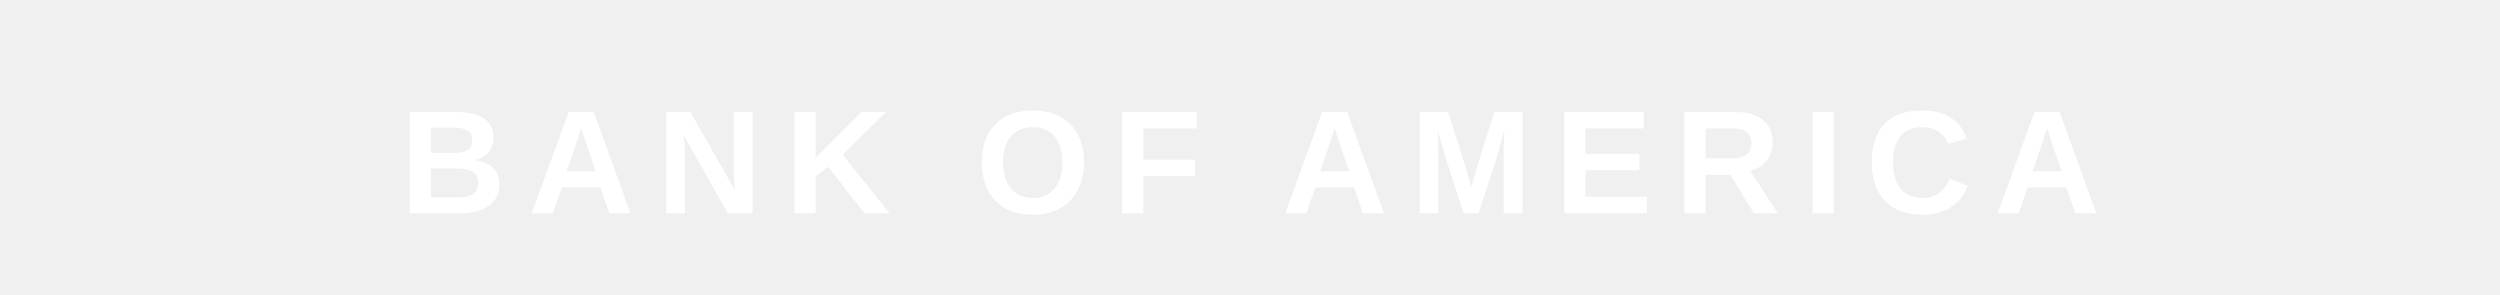
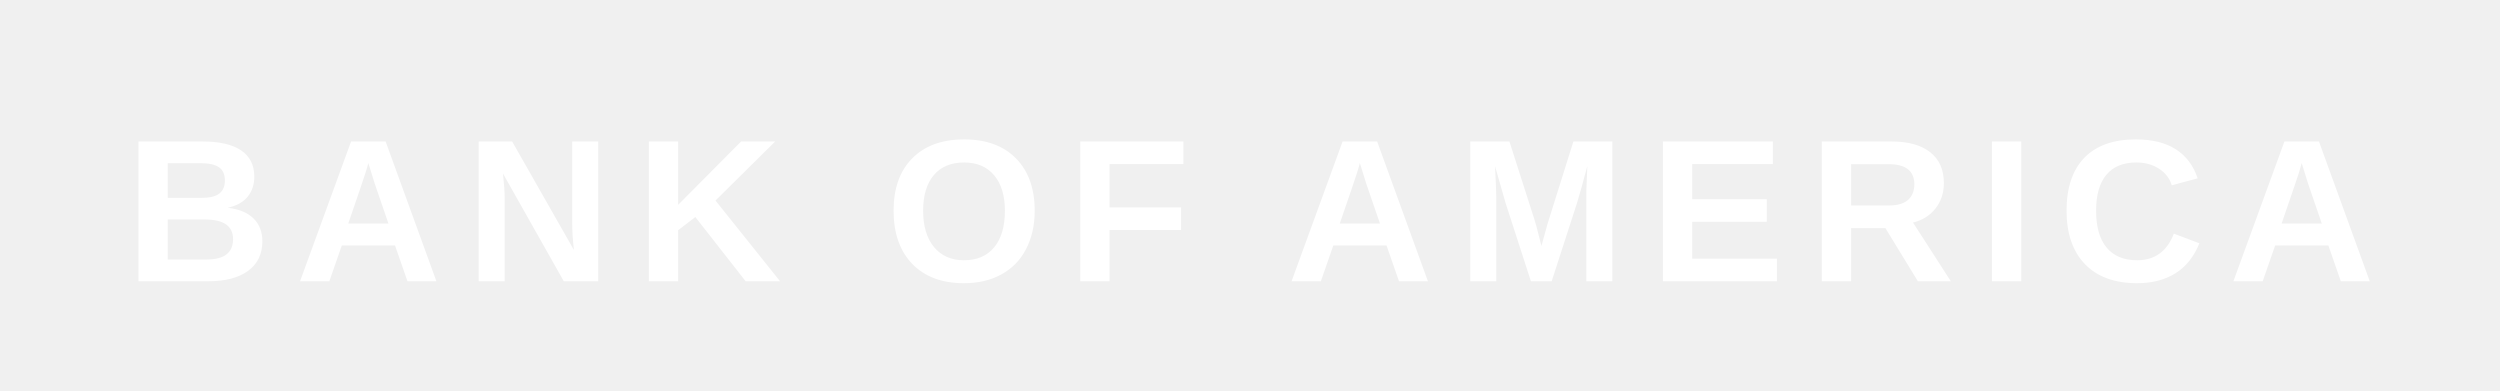
- <svg xmlns="http://www.w3.org/2000/svg" viewBox="0 0 340 40">
-   <text x="170" y="29" text-anchor="middle" font-family="Arial, sans-serif" font-size="20" font-weight="700" fill="white" letter-spacing="3">BANK OF AMERICA</text>
+ <svg xmlns="http://www.w3.org/2000/svg" viewBox="0 0 320 50">
+   <text x="160" y="36" text-anchor="middle" font-family="Arial, Helvetica, sans-serif" font-size="26" font-weight="700" fill="white" letter-spacing="3">BANK OF AMERICA</text>
</svg>
